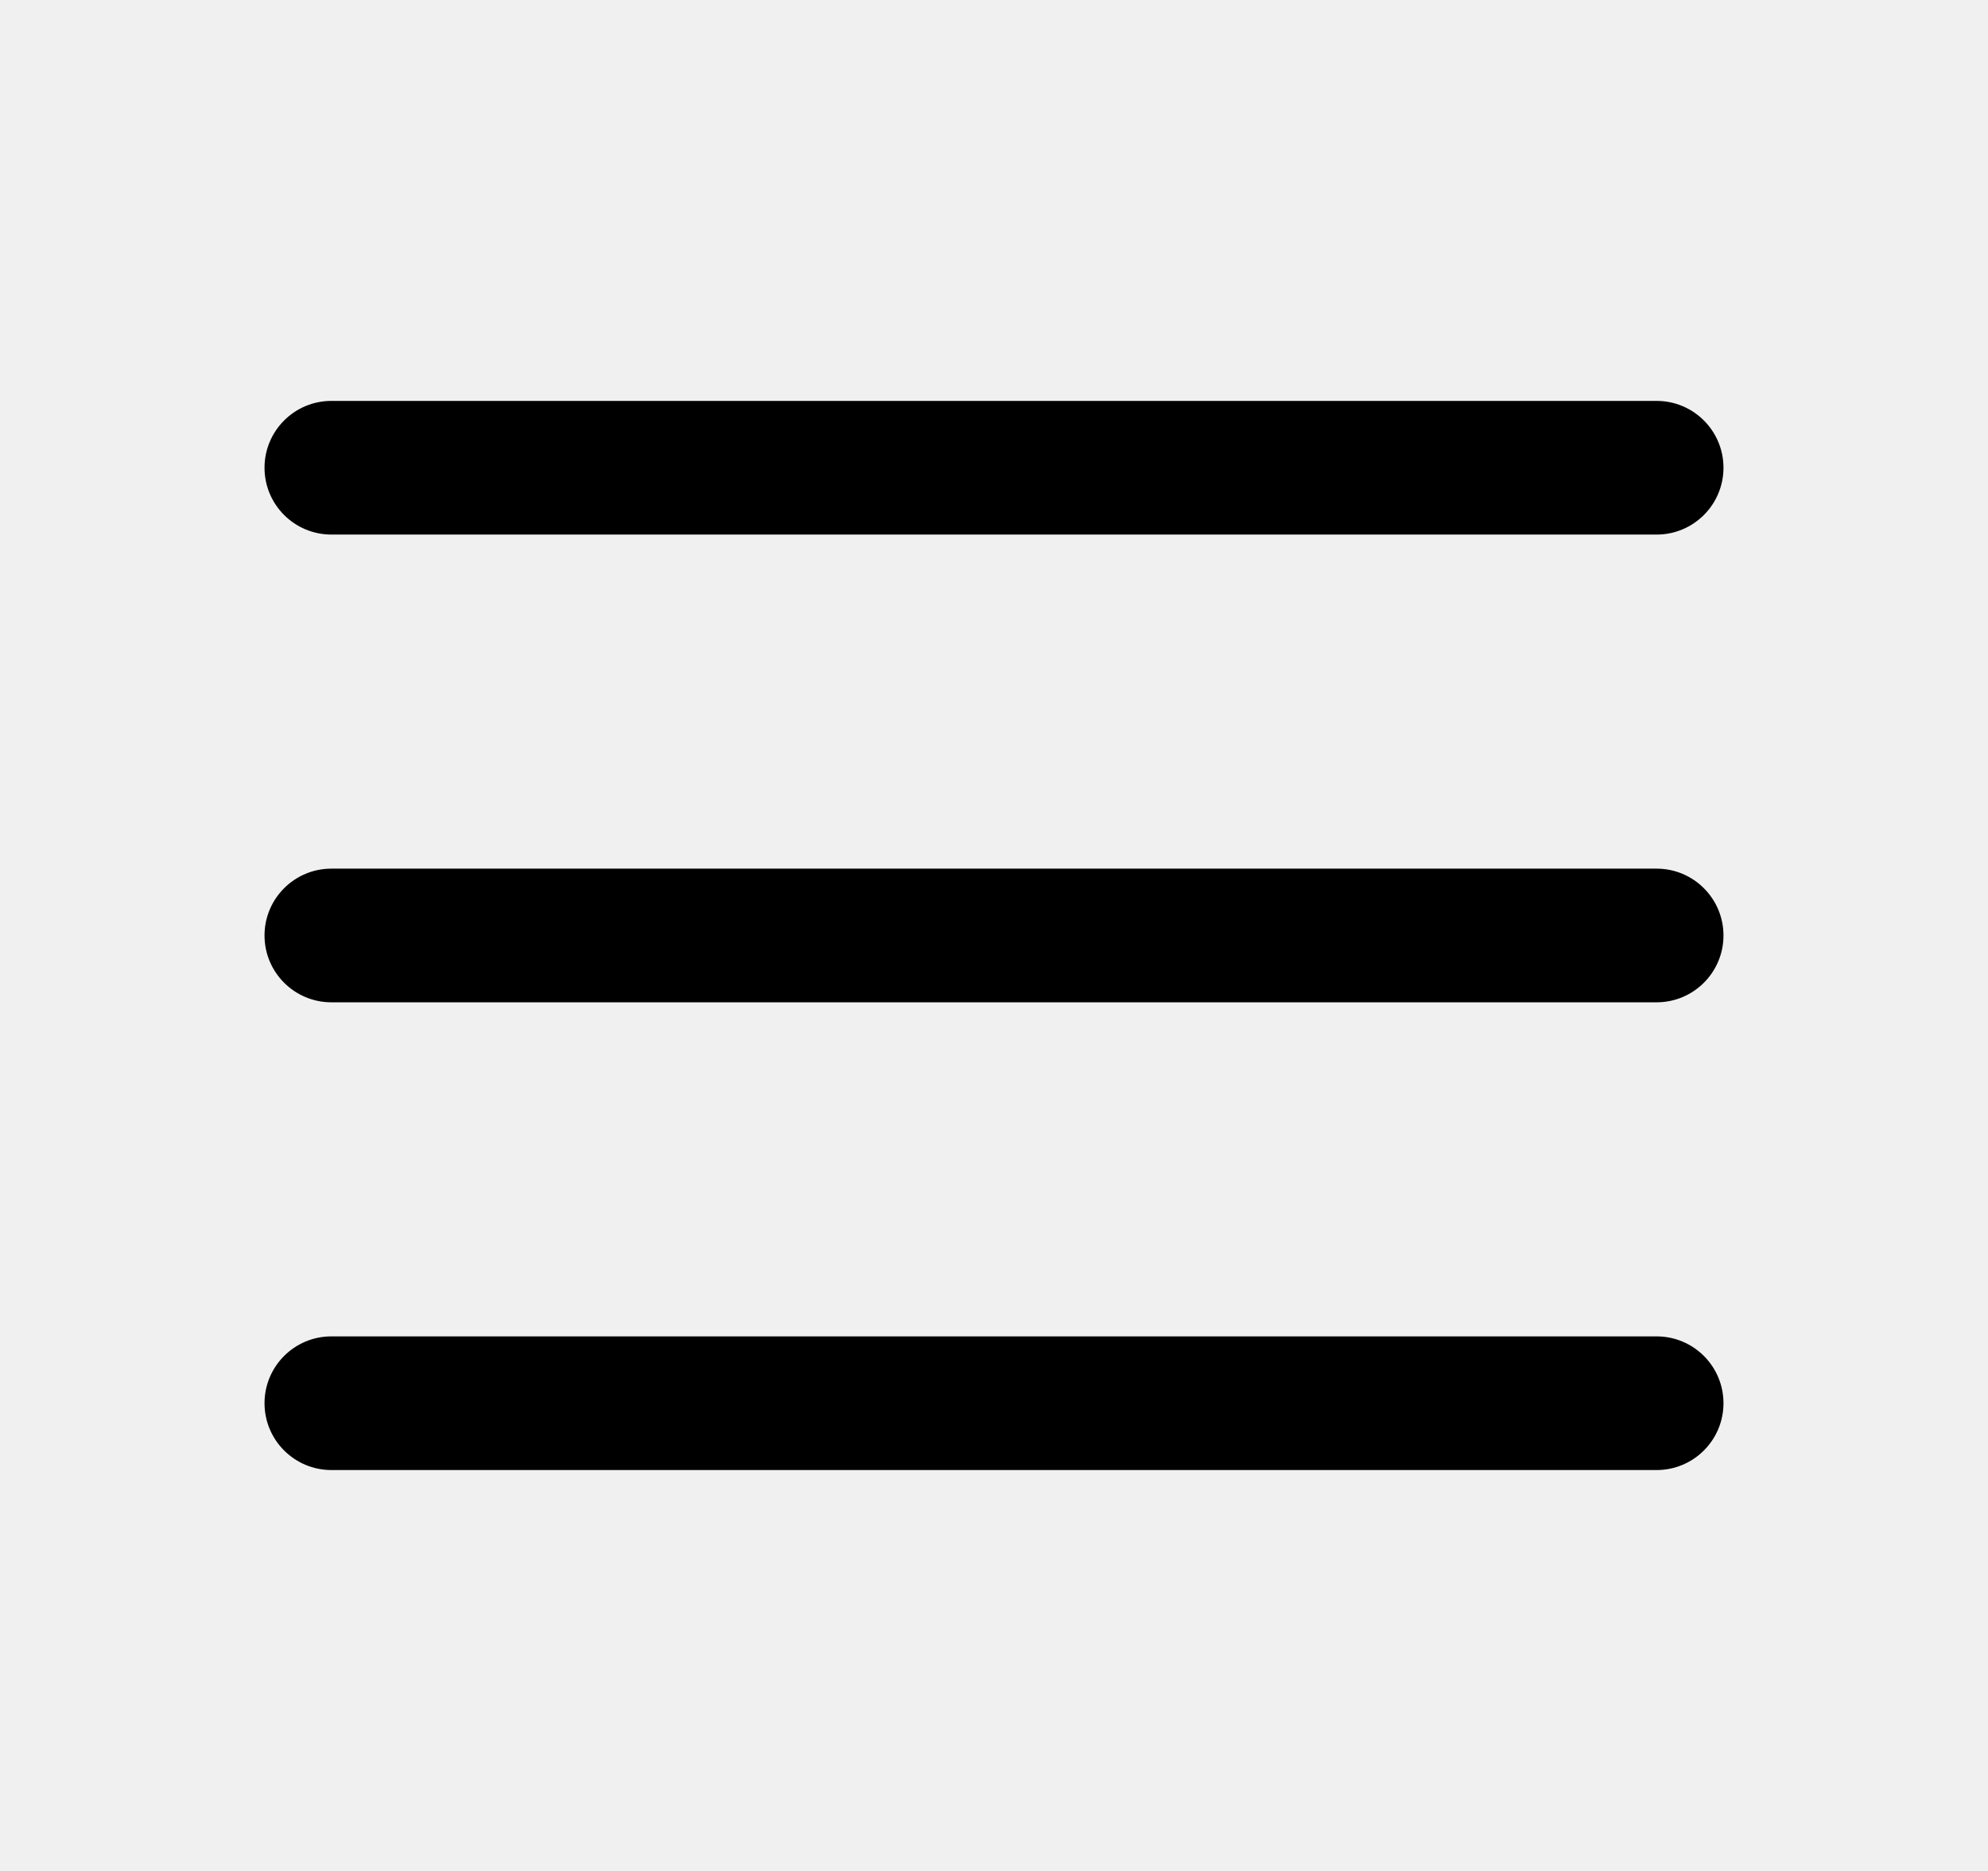
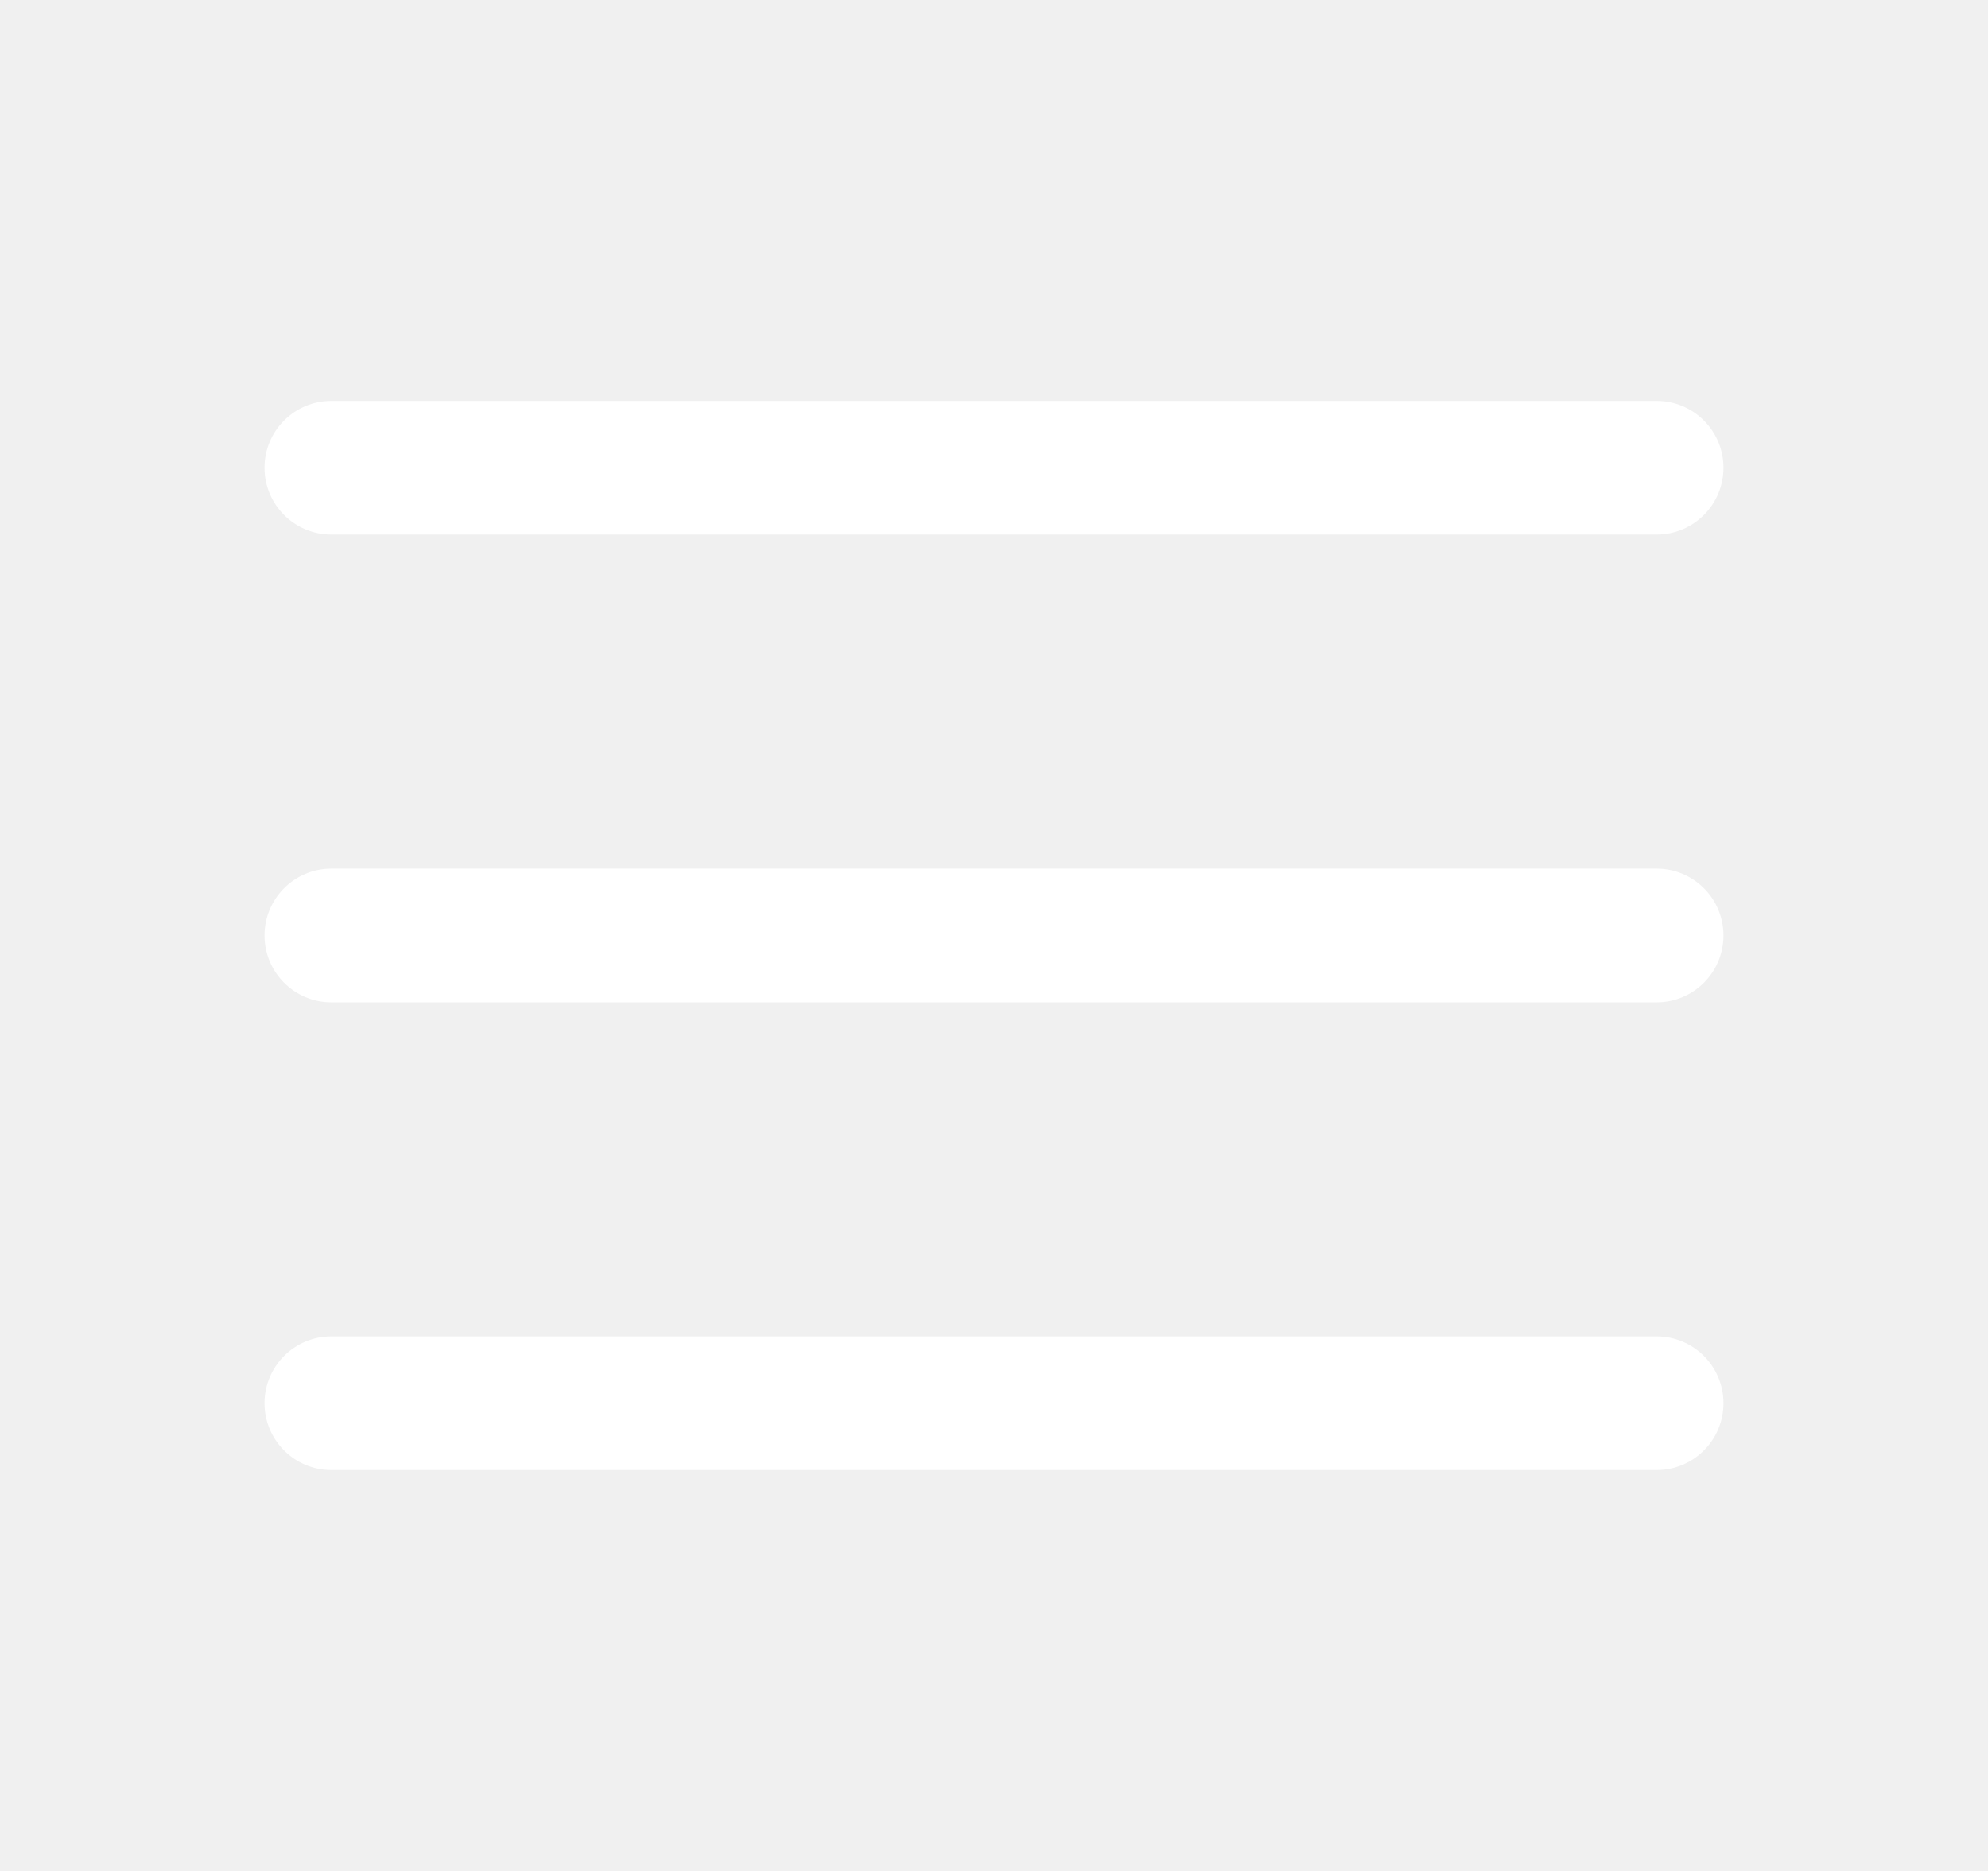
- <svg xmlns="http://www.w3.org/2000/svg" width="34" height="32" viewBox="0 0 34 32" fill="none">
-   <path d="M5.667 14.857C5.036 14.857 4.524 15.369 4.524 16C4.524 16.631 5.036 17.143 5.667 17.143V14.857ZM28.333 17.143C28.964 17.143 29.476 16.631 29.476 16C29.476 15.369 28.964 14.857 28.333 14.857V17.143ZM5.667 6.857C5.036 6.857 4.524 7.369 4.524 8C4.524 8.631 5.036 9.143 5.667 9.143V6.857ZM28.333 9.143C28.964 9.143 29.476 8.631 29.476 8C29.476 7.369 28.964 6.857 28.333 6.857V9.143ZM5.667 22.857C5.036 22.857 4.524 23.369 4.524 24C4.524 24.631 5.036 25.143 5.667 25.143V22.857ZM28.333 25.143C28.964 25.143 29.476 24.631 29.476 24C29.476 23.369 28.964 22.857 28.333 22.857V25.143ZM5.667 17.143H28.333V14.857H5.667V17.143ZM5.667 9.143H28.333V6.857H5.667V9.143ZM5.667 25.143H28.333V22.857H5.667V25.143Z" fill="black" />
+ <svg xmlns="http://www.w3.org/2000/svg" width="34" height="32" viewBox="0 0 34 32" fill="white">
+   <path d="M5.667 14.857C5.036 14.857 4.524 15.369 4.524 16C4.524 16.631 5.036 17.143 5.667 17.143V14.857ZM28.333 17.143C28.964 17.143 29.476 16.631 29.476 16C29.476 15.369 28.964 14.857 28.333 14.857V17.143ZM5.667 6.857C5.036 6.857 4.524 7.369 4.524 8C4.524 8.631 5.036 9.143 5.667 9.143V6.857ZM28.333 9.143C28.964 9.143 29.476 8.631 29.476 8C29.476 7.369 28.964 6.857 28.333 6.857V9.143ZM5.667 22.857C5.036 22.857 4.524 23.369 4.524 24C4.524 24.631 5.036 25.143 5.667 25.143V22.857ZM28.333 25.143C28.964 25.143 29.476 24.631 29.476 24C29.476 23.369 28.964 22.857 28.333 22.857V25.143ZM5.667 17.143H28.333V14.857H5.667V17.143ZM5.667 9.143H28.333V6.857H5.667V9.143ZM5.667 25.143H28.333V22.857H5.667V25.143Z" fill="white" />
</svg>
